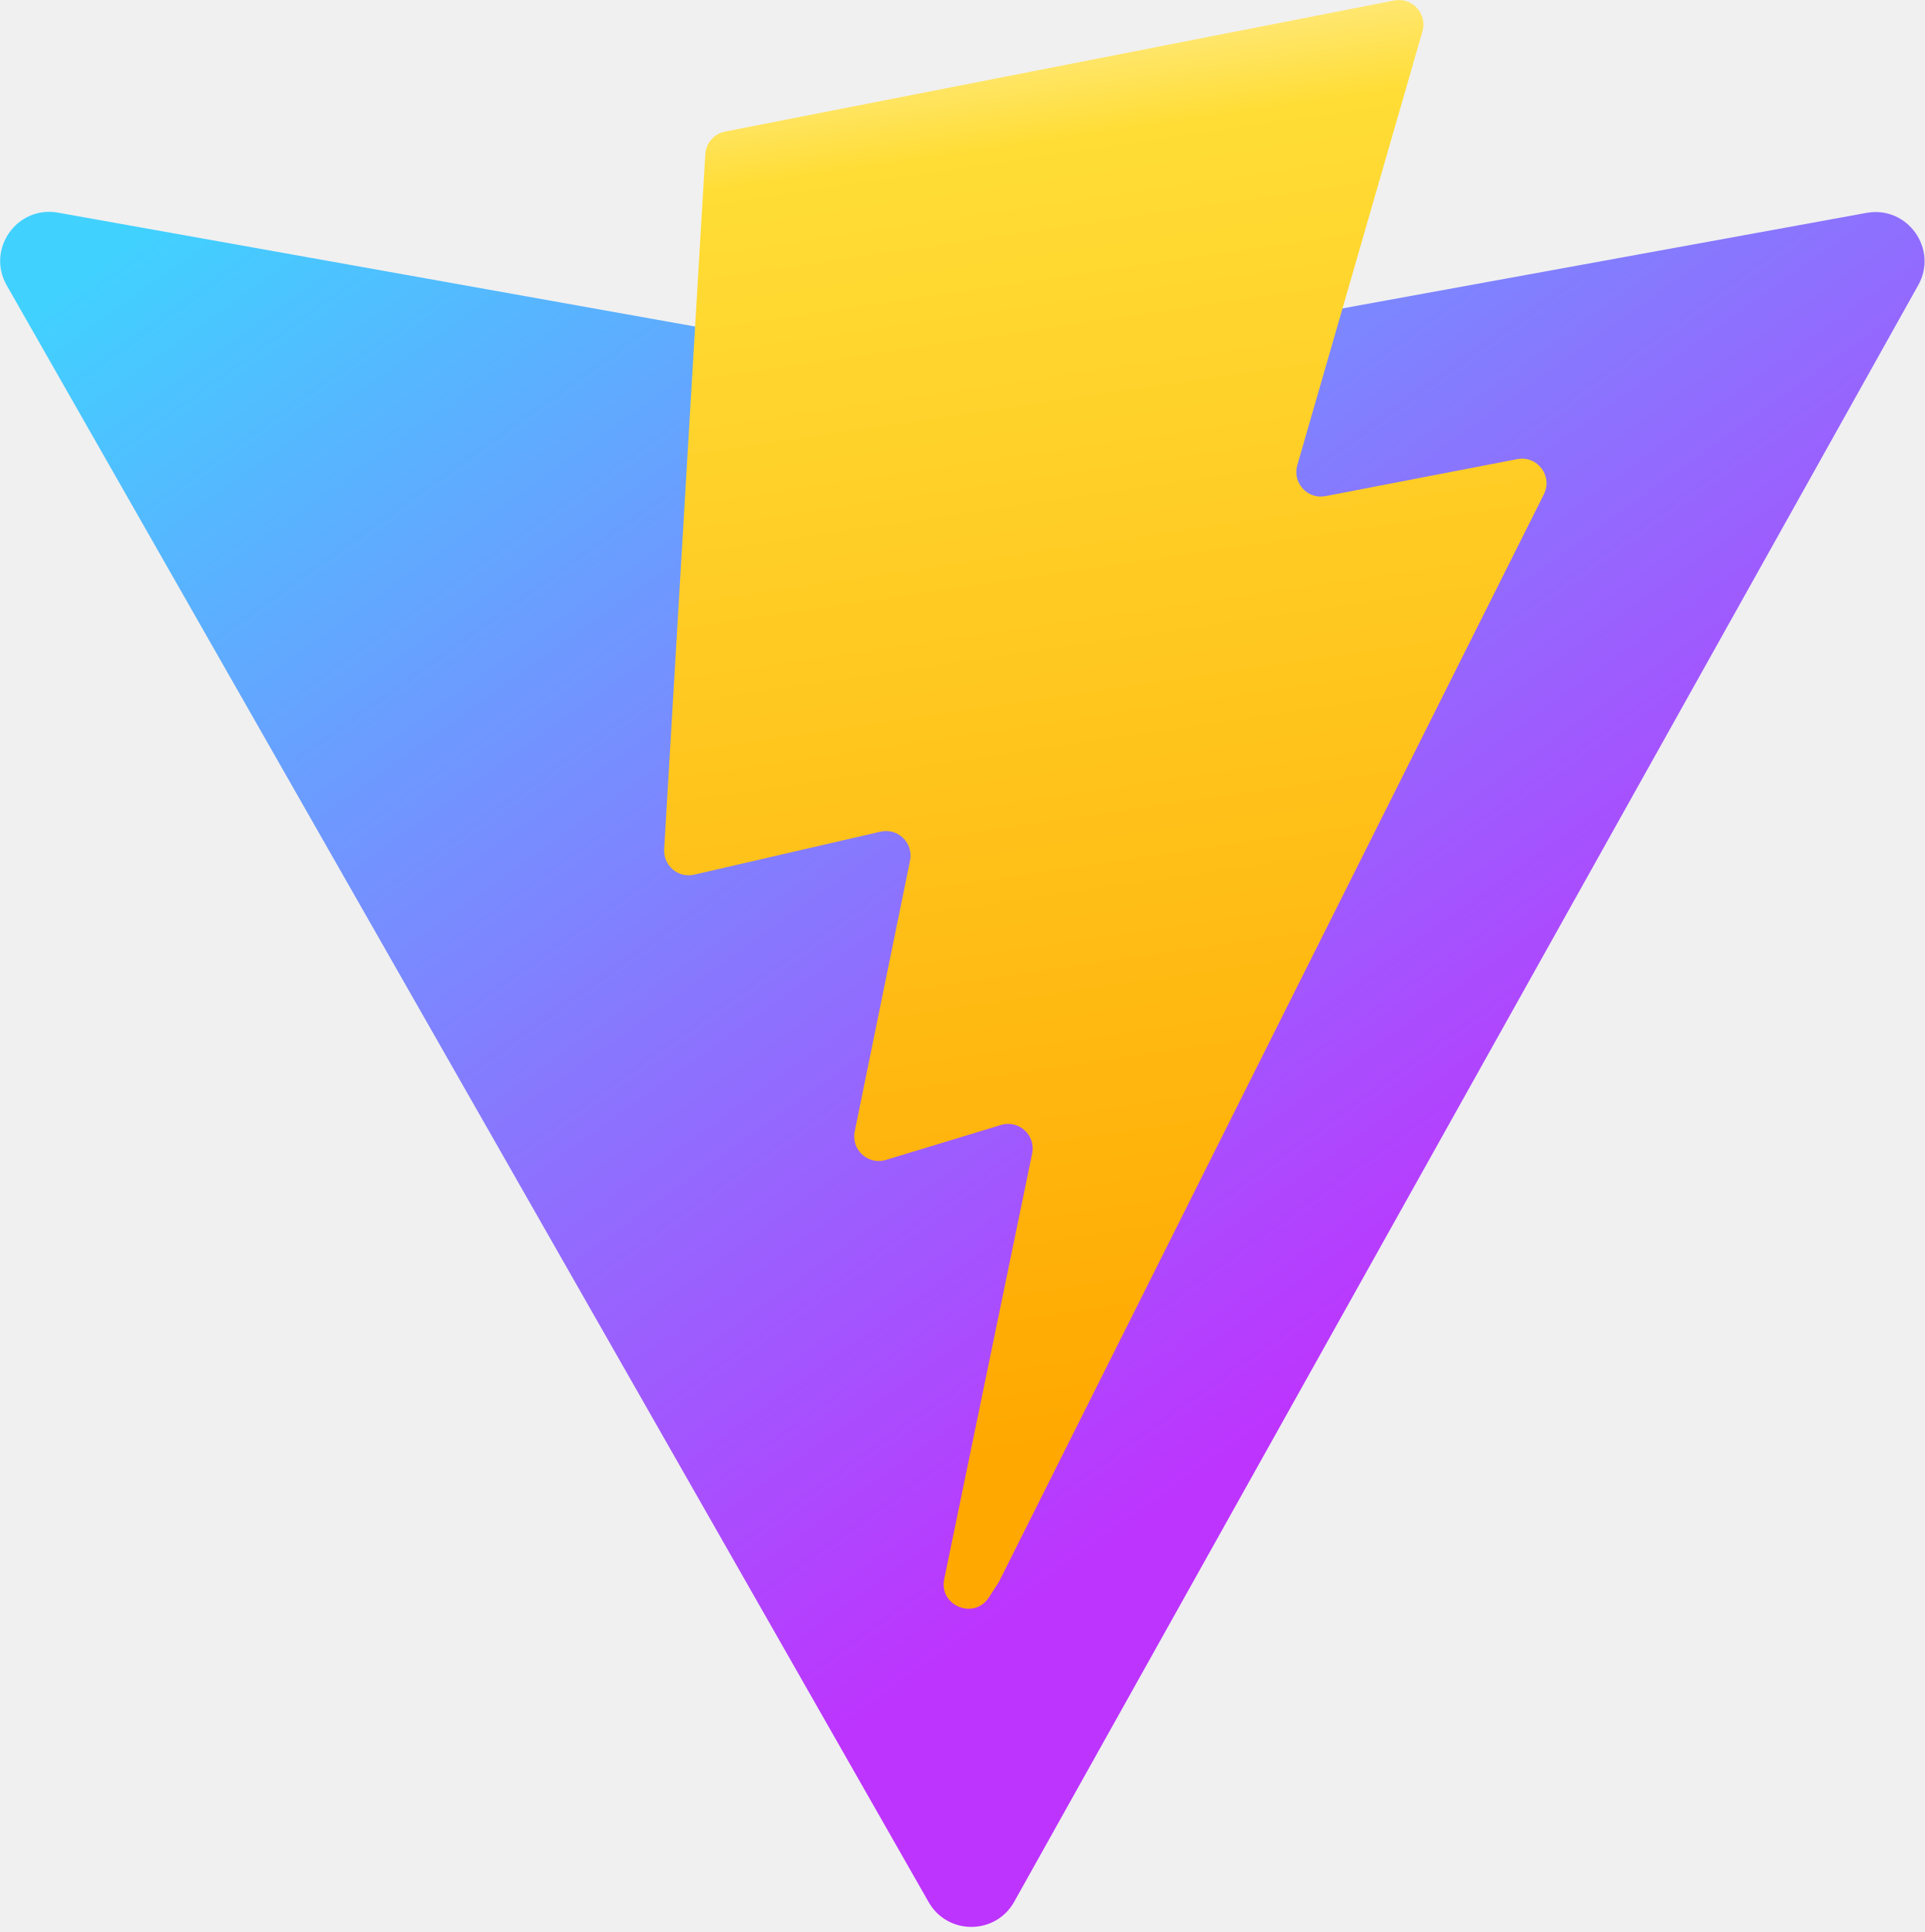
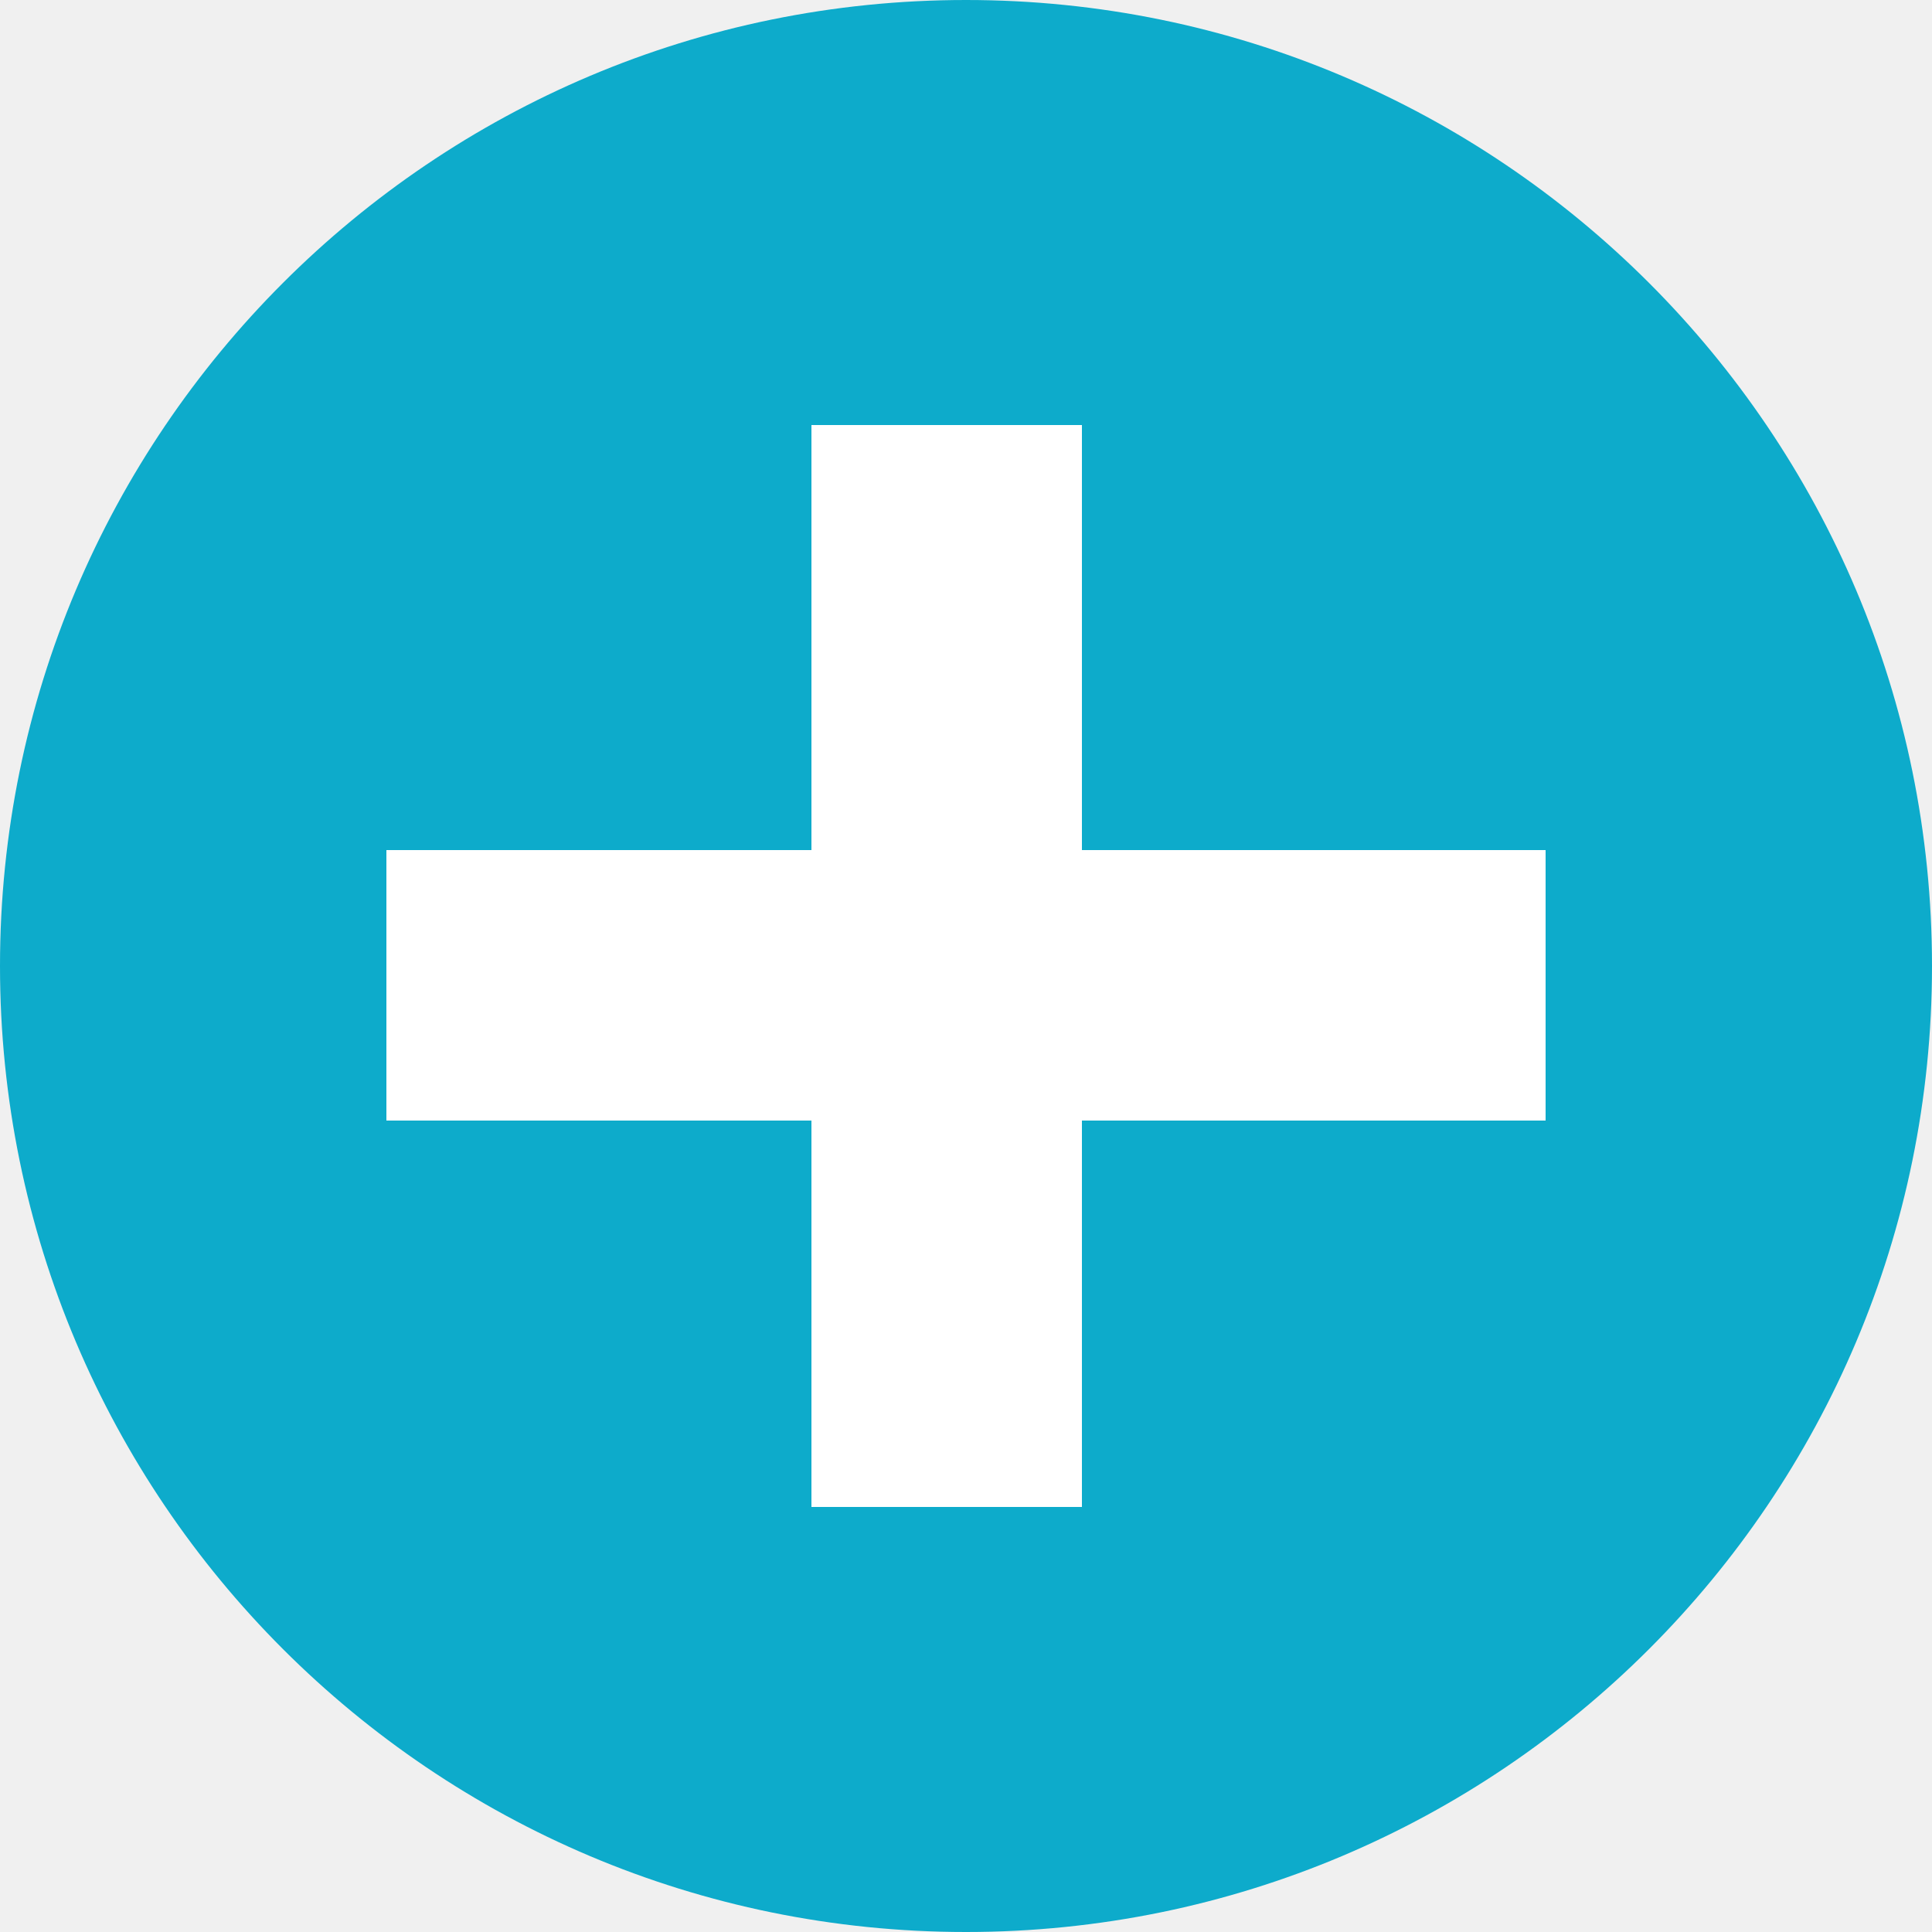
- <svg xmlns="http://www.w3.org/2000/svg" aria-hidden="true" role="img" class="iconify iconify--logos" width="31.88" height="32" preserveAspectRatio="xMidYMid meet" viewBox="0 0 256 257">
-   <defs>
-     <linearGradient id="IconifyId1813088fe1fbc01fb466" x1="-.828%" x2="57.636%" y1="7.652%" y2="78.411%">
-       <stop offset="0%" stop-color="#41D1FF" />
-       <stop offset="100%" stop-color="#BD34FE" />
-     </linearGradient>
-     <linearGradient id="IconifyId1813088fe1fbc01fb467" x1="43.376%" x2="50.316%" y1="2.242%" y2="89.03%">
-       <stop offset="0%" stop-color="#FFEA83" />
-       <stop offset="8.333%" stop-color="#FFDD35" />
-       <stop offset="100%" stop-color="#FFA800" />
-     </linearGradient>
-   </defs>
-   <path fill="url(#IconifyId1813088fe1fbc01fb466)" d="M255.153 37.938L134.897 252.976c-2.483 4.44-8.862 4.466-11.382.048L.875 37.958c-2.746-4.814 1.371-10.646 6.827-9.67l120.385 21.517a6.537 6.537 0 0 0 2.322-.004l117.867-21.483c5.438-.991 9.574 4.796 6.877 9.62Z" />
-   <path fill="url(#IconifyId1813088fe1fbc01fb467)" d="M185.432.063L96.44 17.501a3.268 3.268 0 0 0-2.634 3.014l-5.474 92.456a3.268 3.268 0 0 0 3.997 3.378l24.777-5.718c2.318-.535 4.413 1.507 3.936 3.838l-7.361 36.047c-.495 2.426 1.782 4.5 4.151 3.78l15.304-4.649c2.372-.72 4.652 1.36 4.15 3.788l-11.698 56.621c-.732 3.542 3.979 5.473 5.943 2.437l1.313-2.028l72.516-144.72c1.215-2.423-.88-5.186-3.54-4.672l-25.505 4.922c-2.396.462-4.435-1.77-3.759-4.114l16.646-57.705c.677-2.35-1.37-4.583-3.769-4.113Z" />
+ <svg xmlns="http://www.w3.org/2000/svg" width="50" height="50" viewBox="0 0 50 50">
+   <g id="vite" transform="translate(-79 -539)">
+     <circle id="Ellipse_1" data-name="Ellipse 1" cx="25" cy="25" r="25" transform="translate(79 539)" fill="#0dabcb" />
+     <rect id="Rectangle_1" data-name="Rectangle 1" width="30" height="7" transform="translate(89 561)" fill="#fff" />
+     <rect id="Rectangle_2" data-name="Rectangle 2" width="28" height="7" transform="translate(107 550) rotate(90)" fill="#fff" />
+   </g>
</svg>
